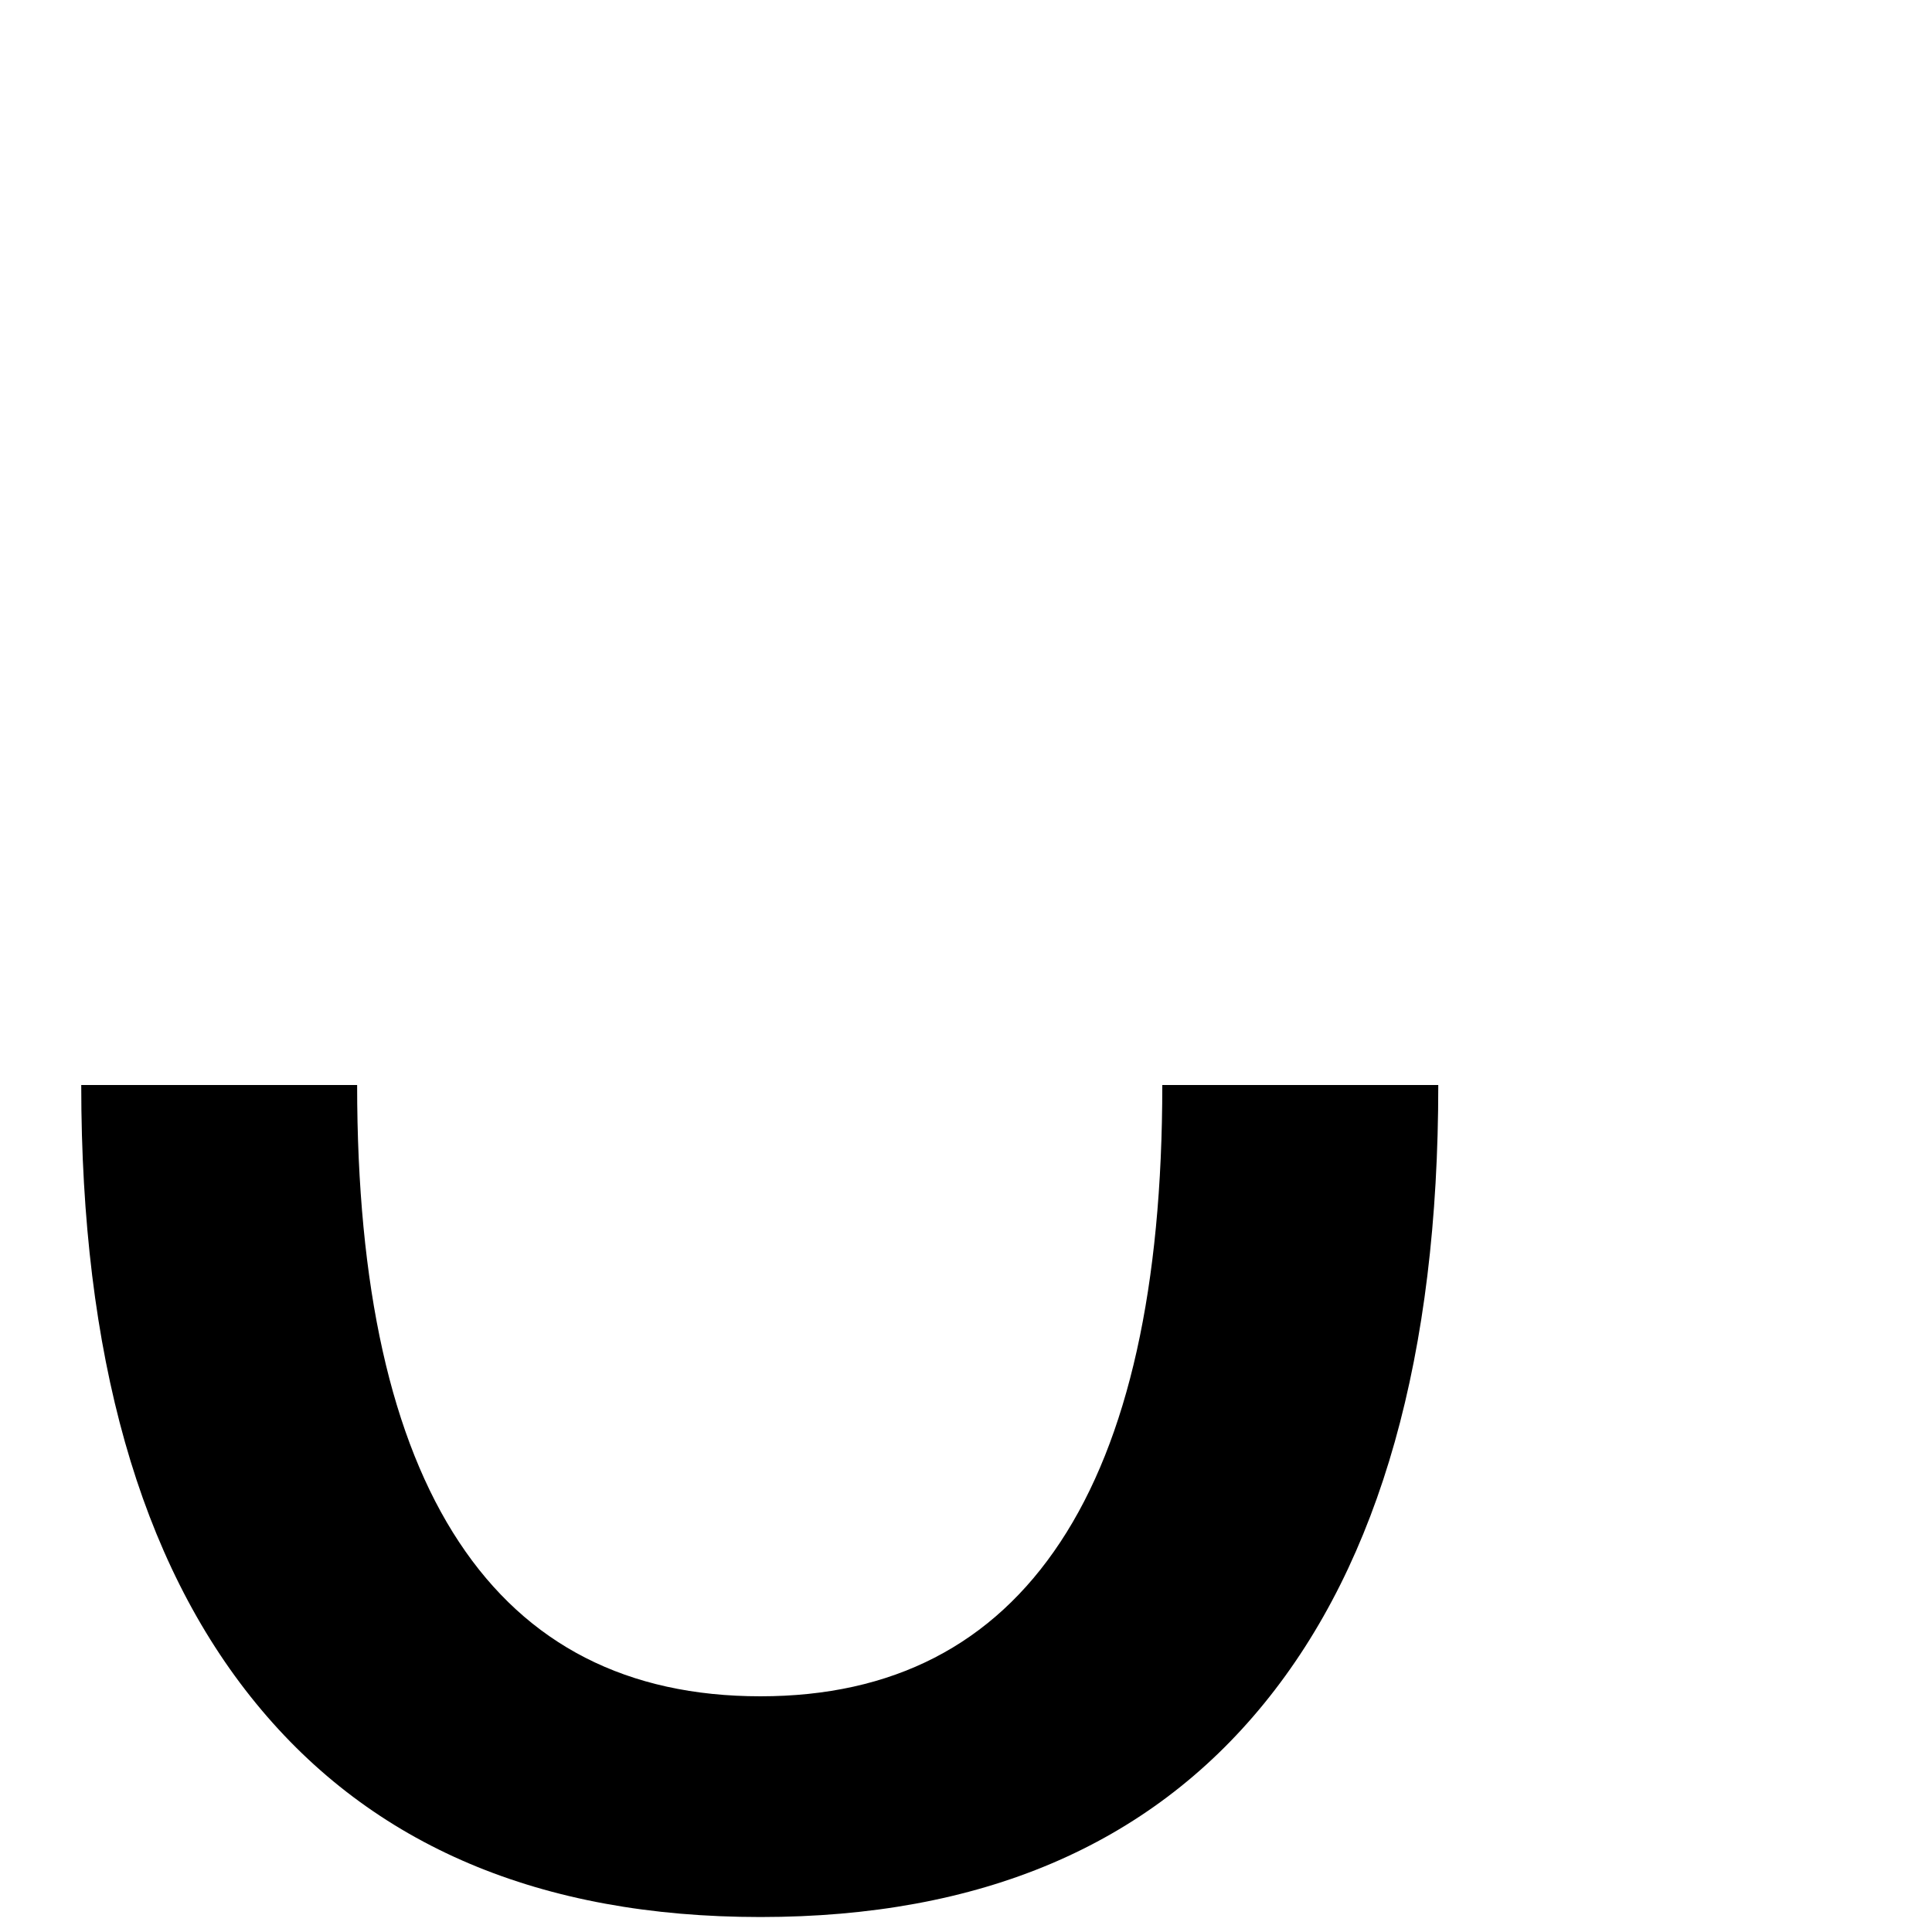
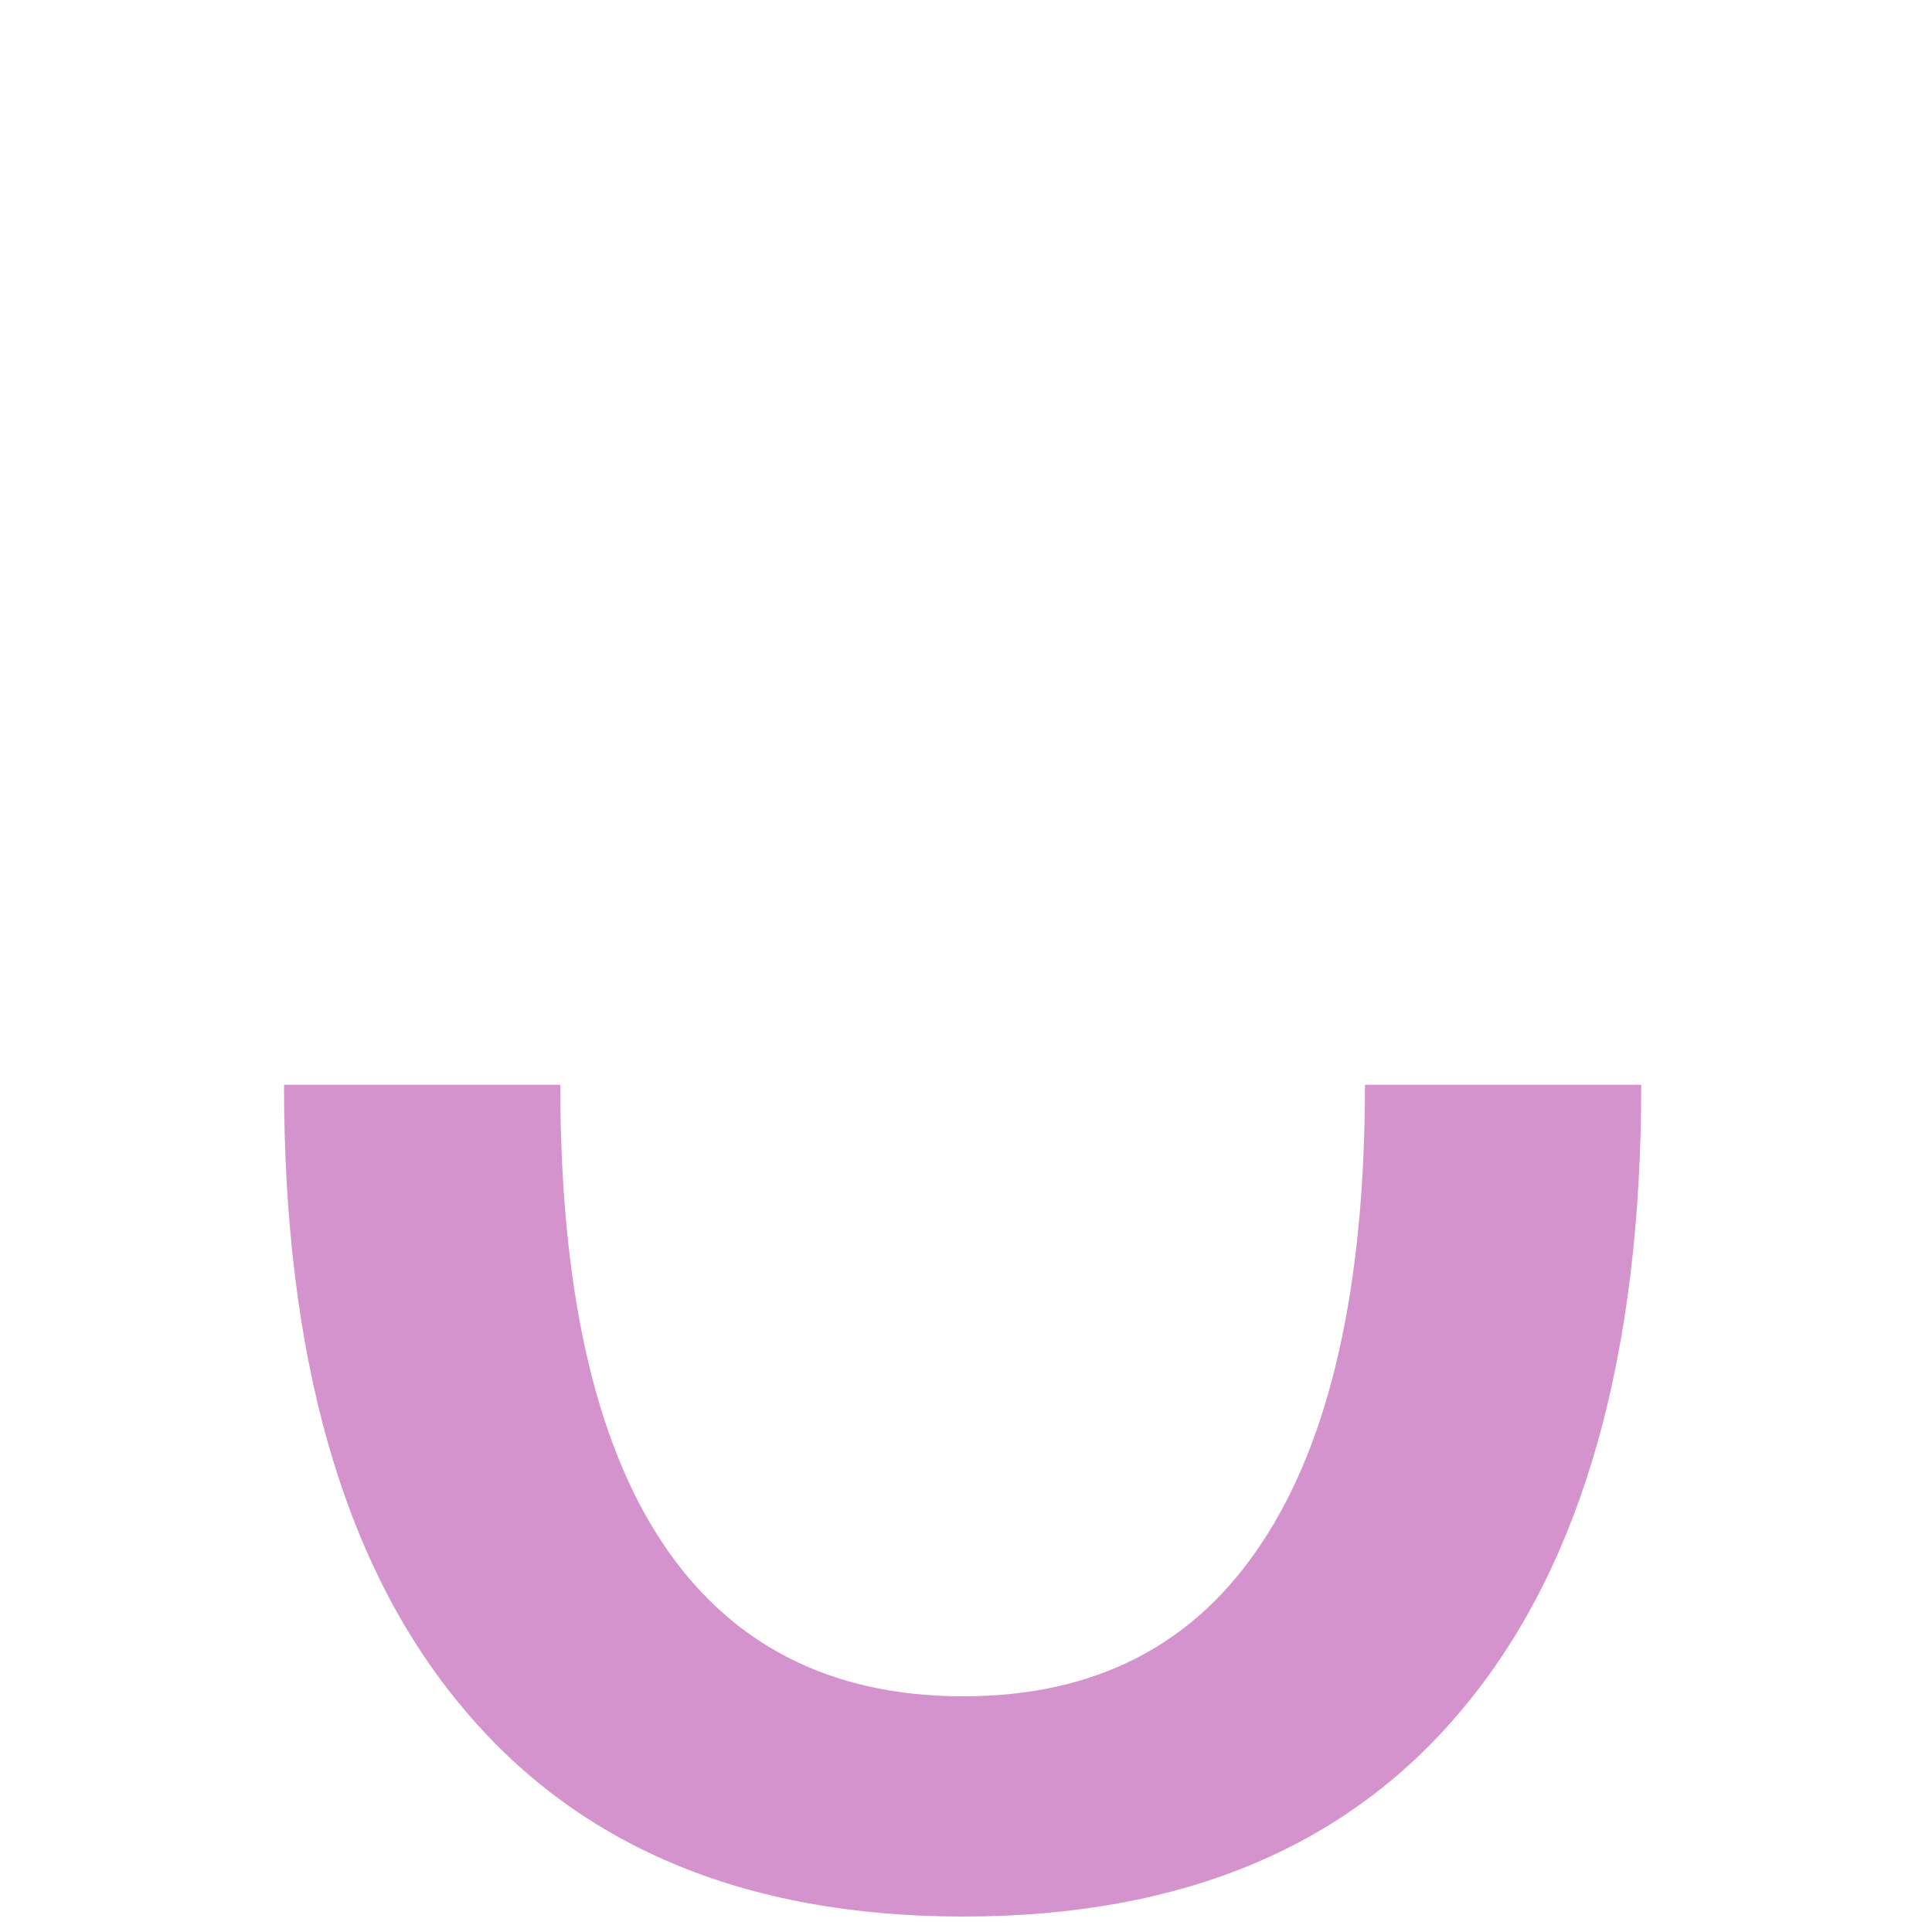
<svg xmlns="http://www.w3.org/2000/svg" version="1.1" id="Layer_1" x="0px" y="0px" viewBox="0 0 200 200" style="enable-background:new 0 0 200 200;" xml:space="preserve">
  <style type="text/css">
	.st0{enable-background:new    ;}
+ 	.st1{fill:#D593CD;}
</style>
  <g class="st0">
-     <path d="M148.89,112.32c0,27.93-6.01,49.27-18.02,64.01c-12.01,14.75-29.4,22.12-52.15,22.12c-22.76,0-40.16-7.37-52.22-22.12   c-12.06-14.74-18.09-36.08-18.09-64.01h28.56c0,20.9,3.52,36.67,10.55,47.31c7.03,10.65,17.43,15.97,31.2,15.97   c13.67,0,24.02-5.32,31.05-15.97c7.03-10.64,10.55-26.42,10.55-47.31H148.89z" />
+     <path class="st1" d="M169.9,112.3c0,27.9-6,49.3-18,64c-12,14.8-29.4,22.1-52.2,22.1c-22.8,0-40.2-7.4-52.2-22.1   c-12.1-14.7-18.1-36.1-18.1-64H58c0,20.9,3.5,36.7,10.5,47.3c7,10.6,17.4,16,31.2,16c13.7,0,24-5.3,31-16   c7-10.6,10.6-26.4,10.6-47.3C141.3,112.3,169.9,112.3,169.9,112.3z" />
  </g>
</svg>
